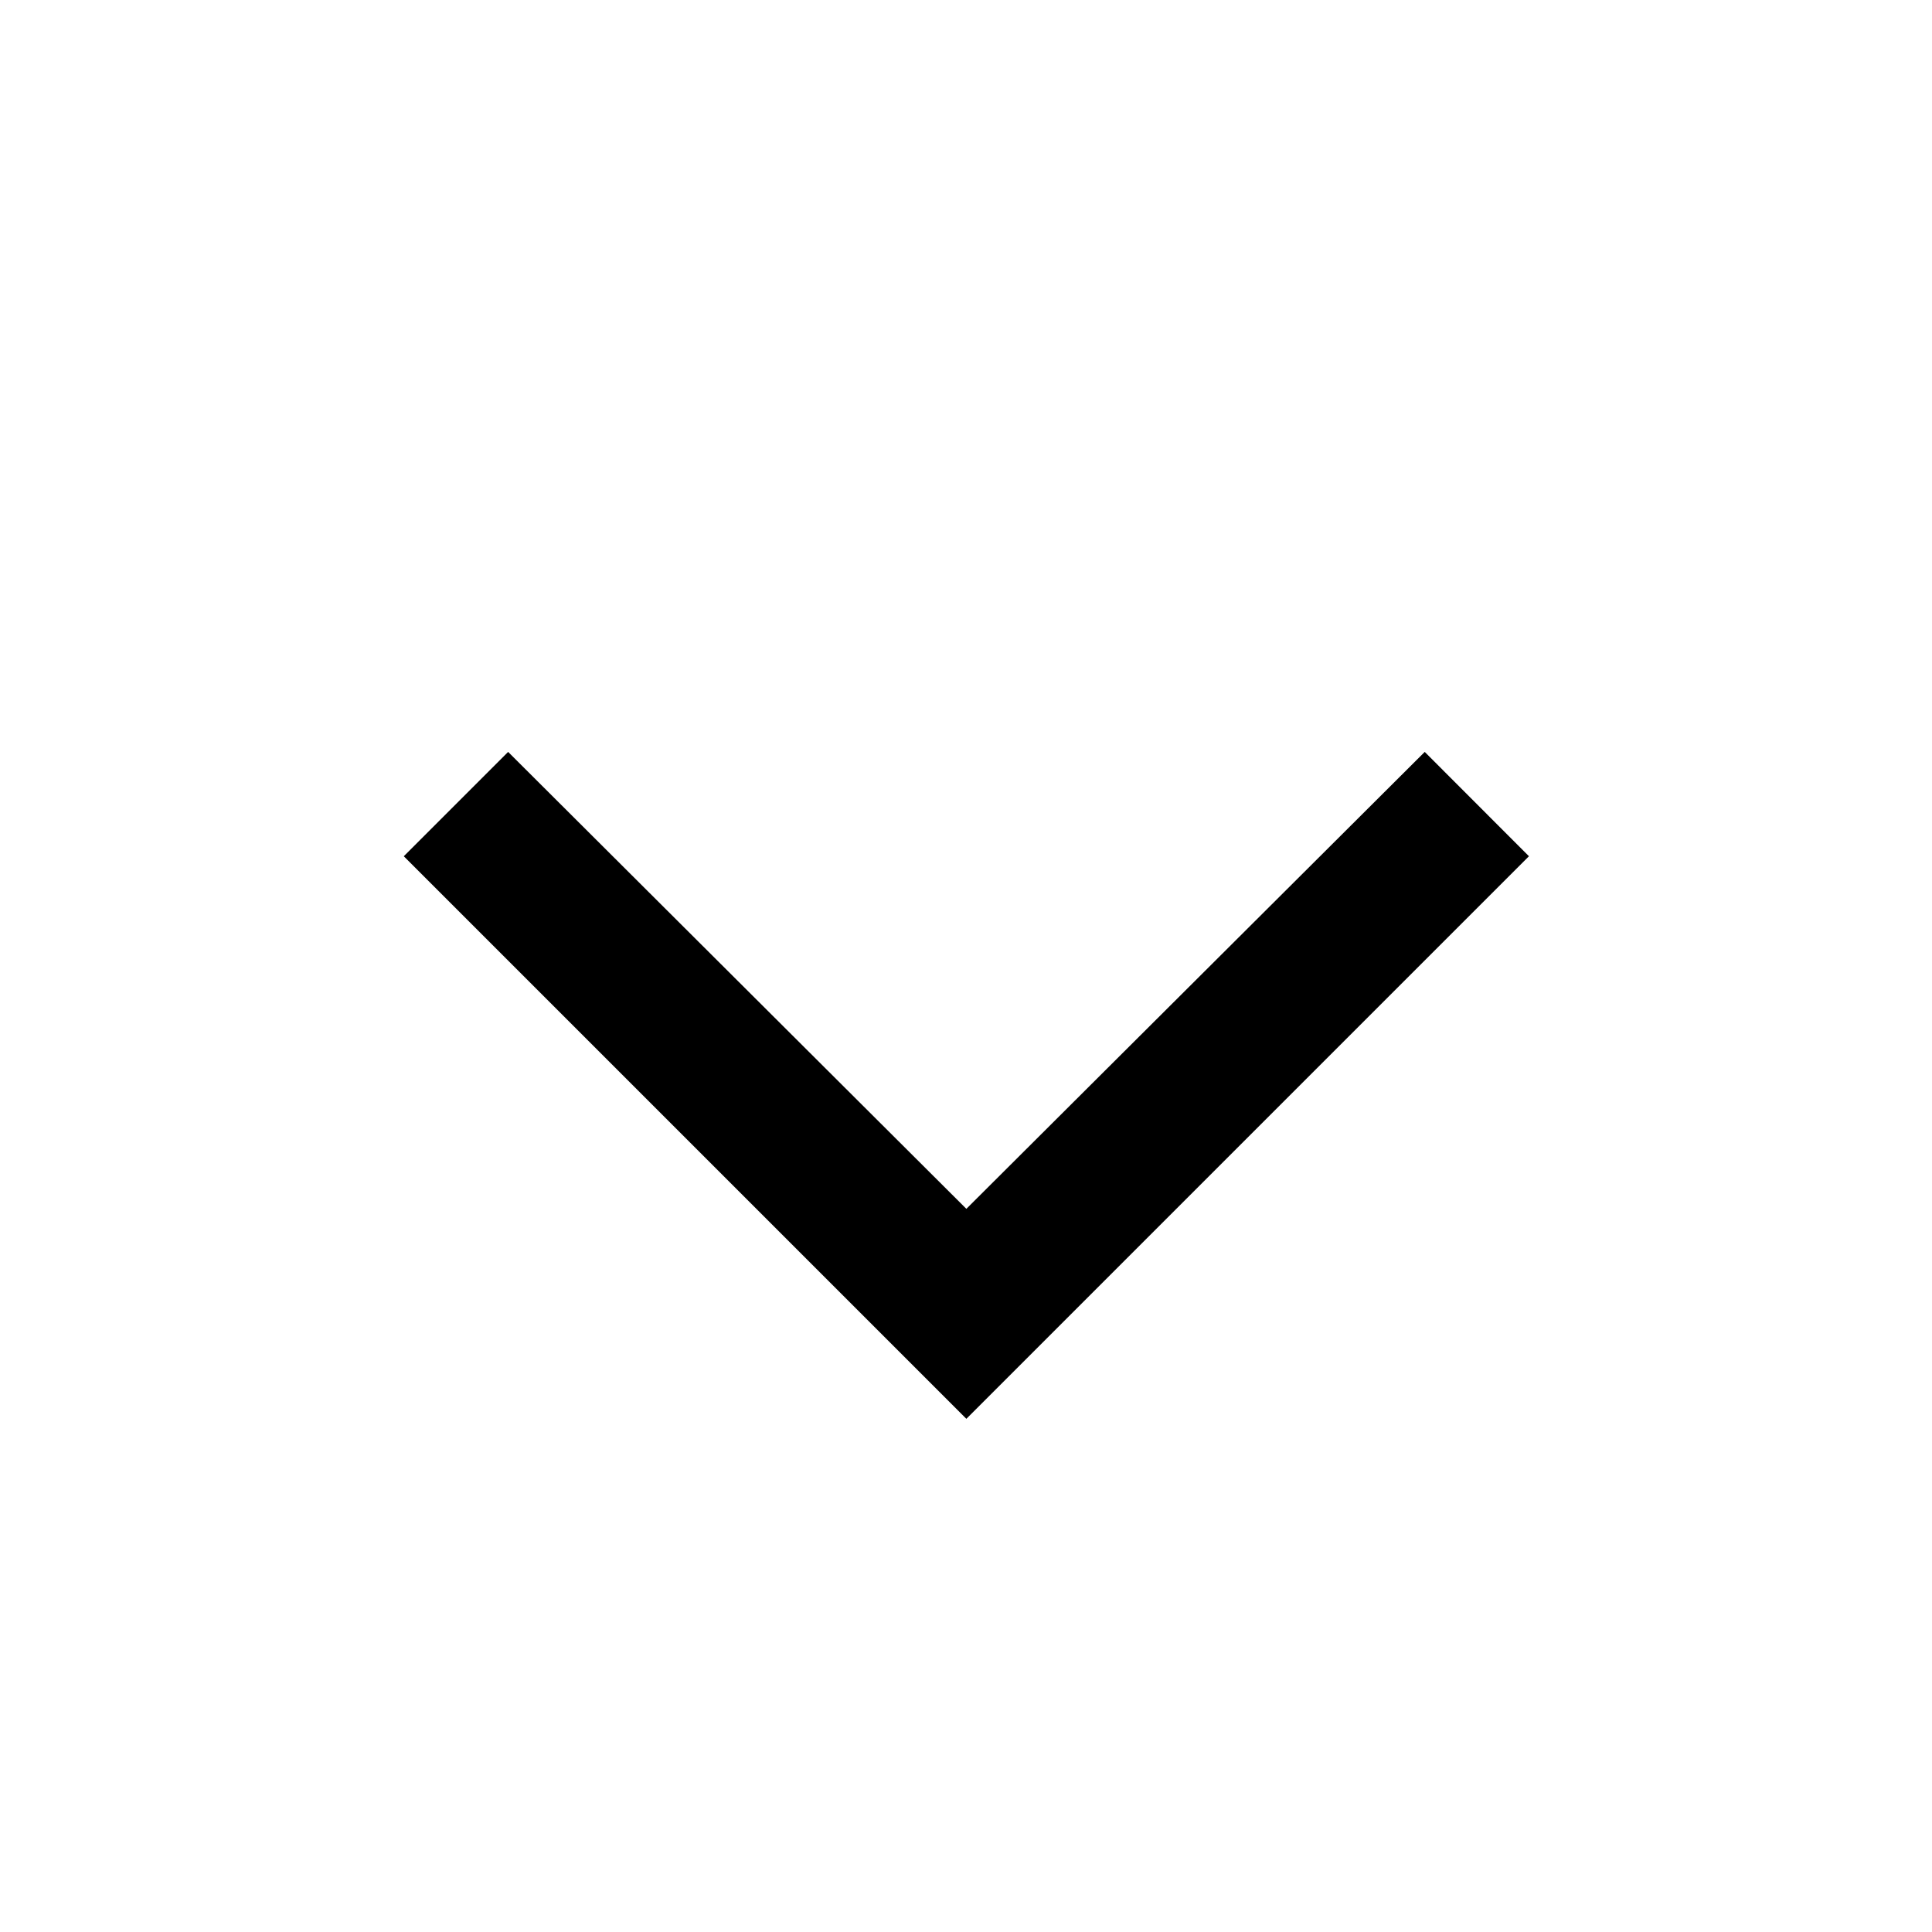
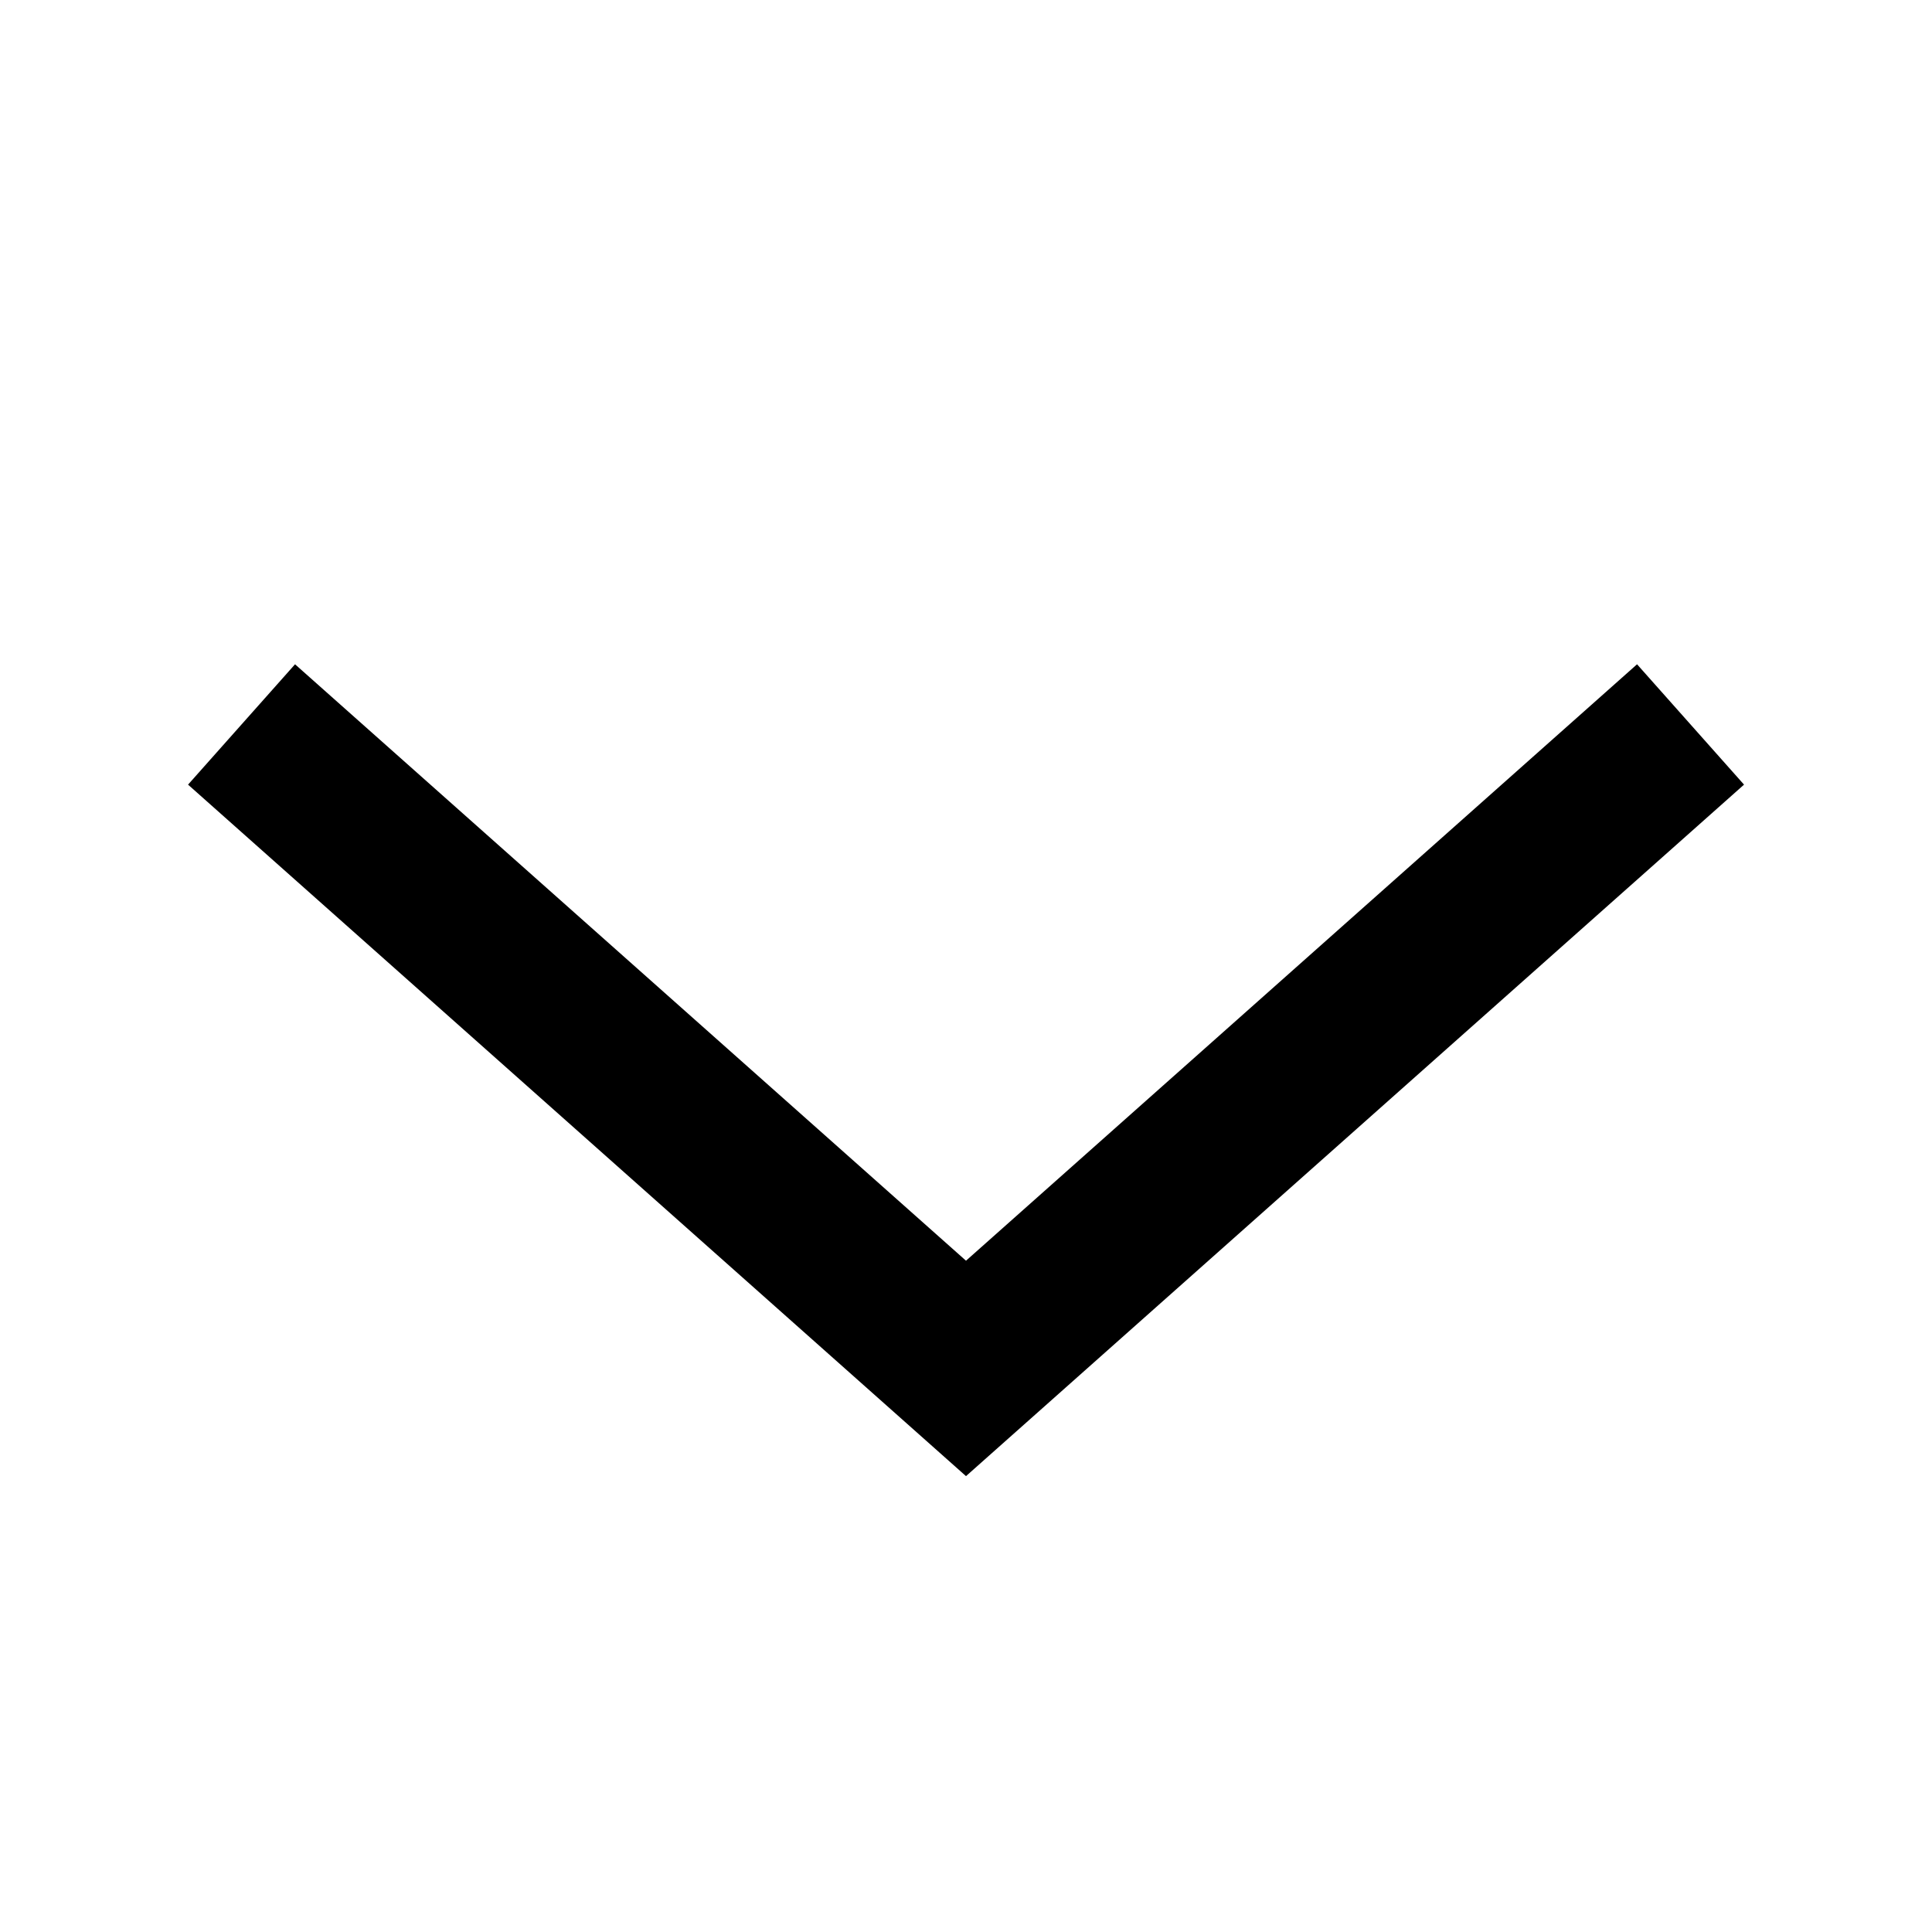
- <svg xmlns="http://www.w3.org/2000/svg" width="16" height="16" viewBox="0 0 16 16" fill="none">
-   <path d="M11.799 6.227L12.662 7.091L8.003 11.75L3.344 7.091L4.208 6.227L8.003 10.011L11.799 6.227Z" fill="black" />
+ <svg xmlns="http://www.w3.org/2000/svg" width="24" height="24" viewBox="0 0 24 24" fill="none">
+   <path fill-rule="evenodd" clip-rule="evenodd" d="M2.336 9.747L3.665 8.252L12 15.661L20.336 8.252L21.665 9.747L12 18.337L2.336 9.747Z" fill="black" />
</svg>
